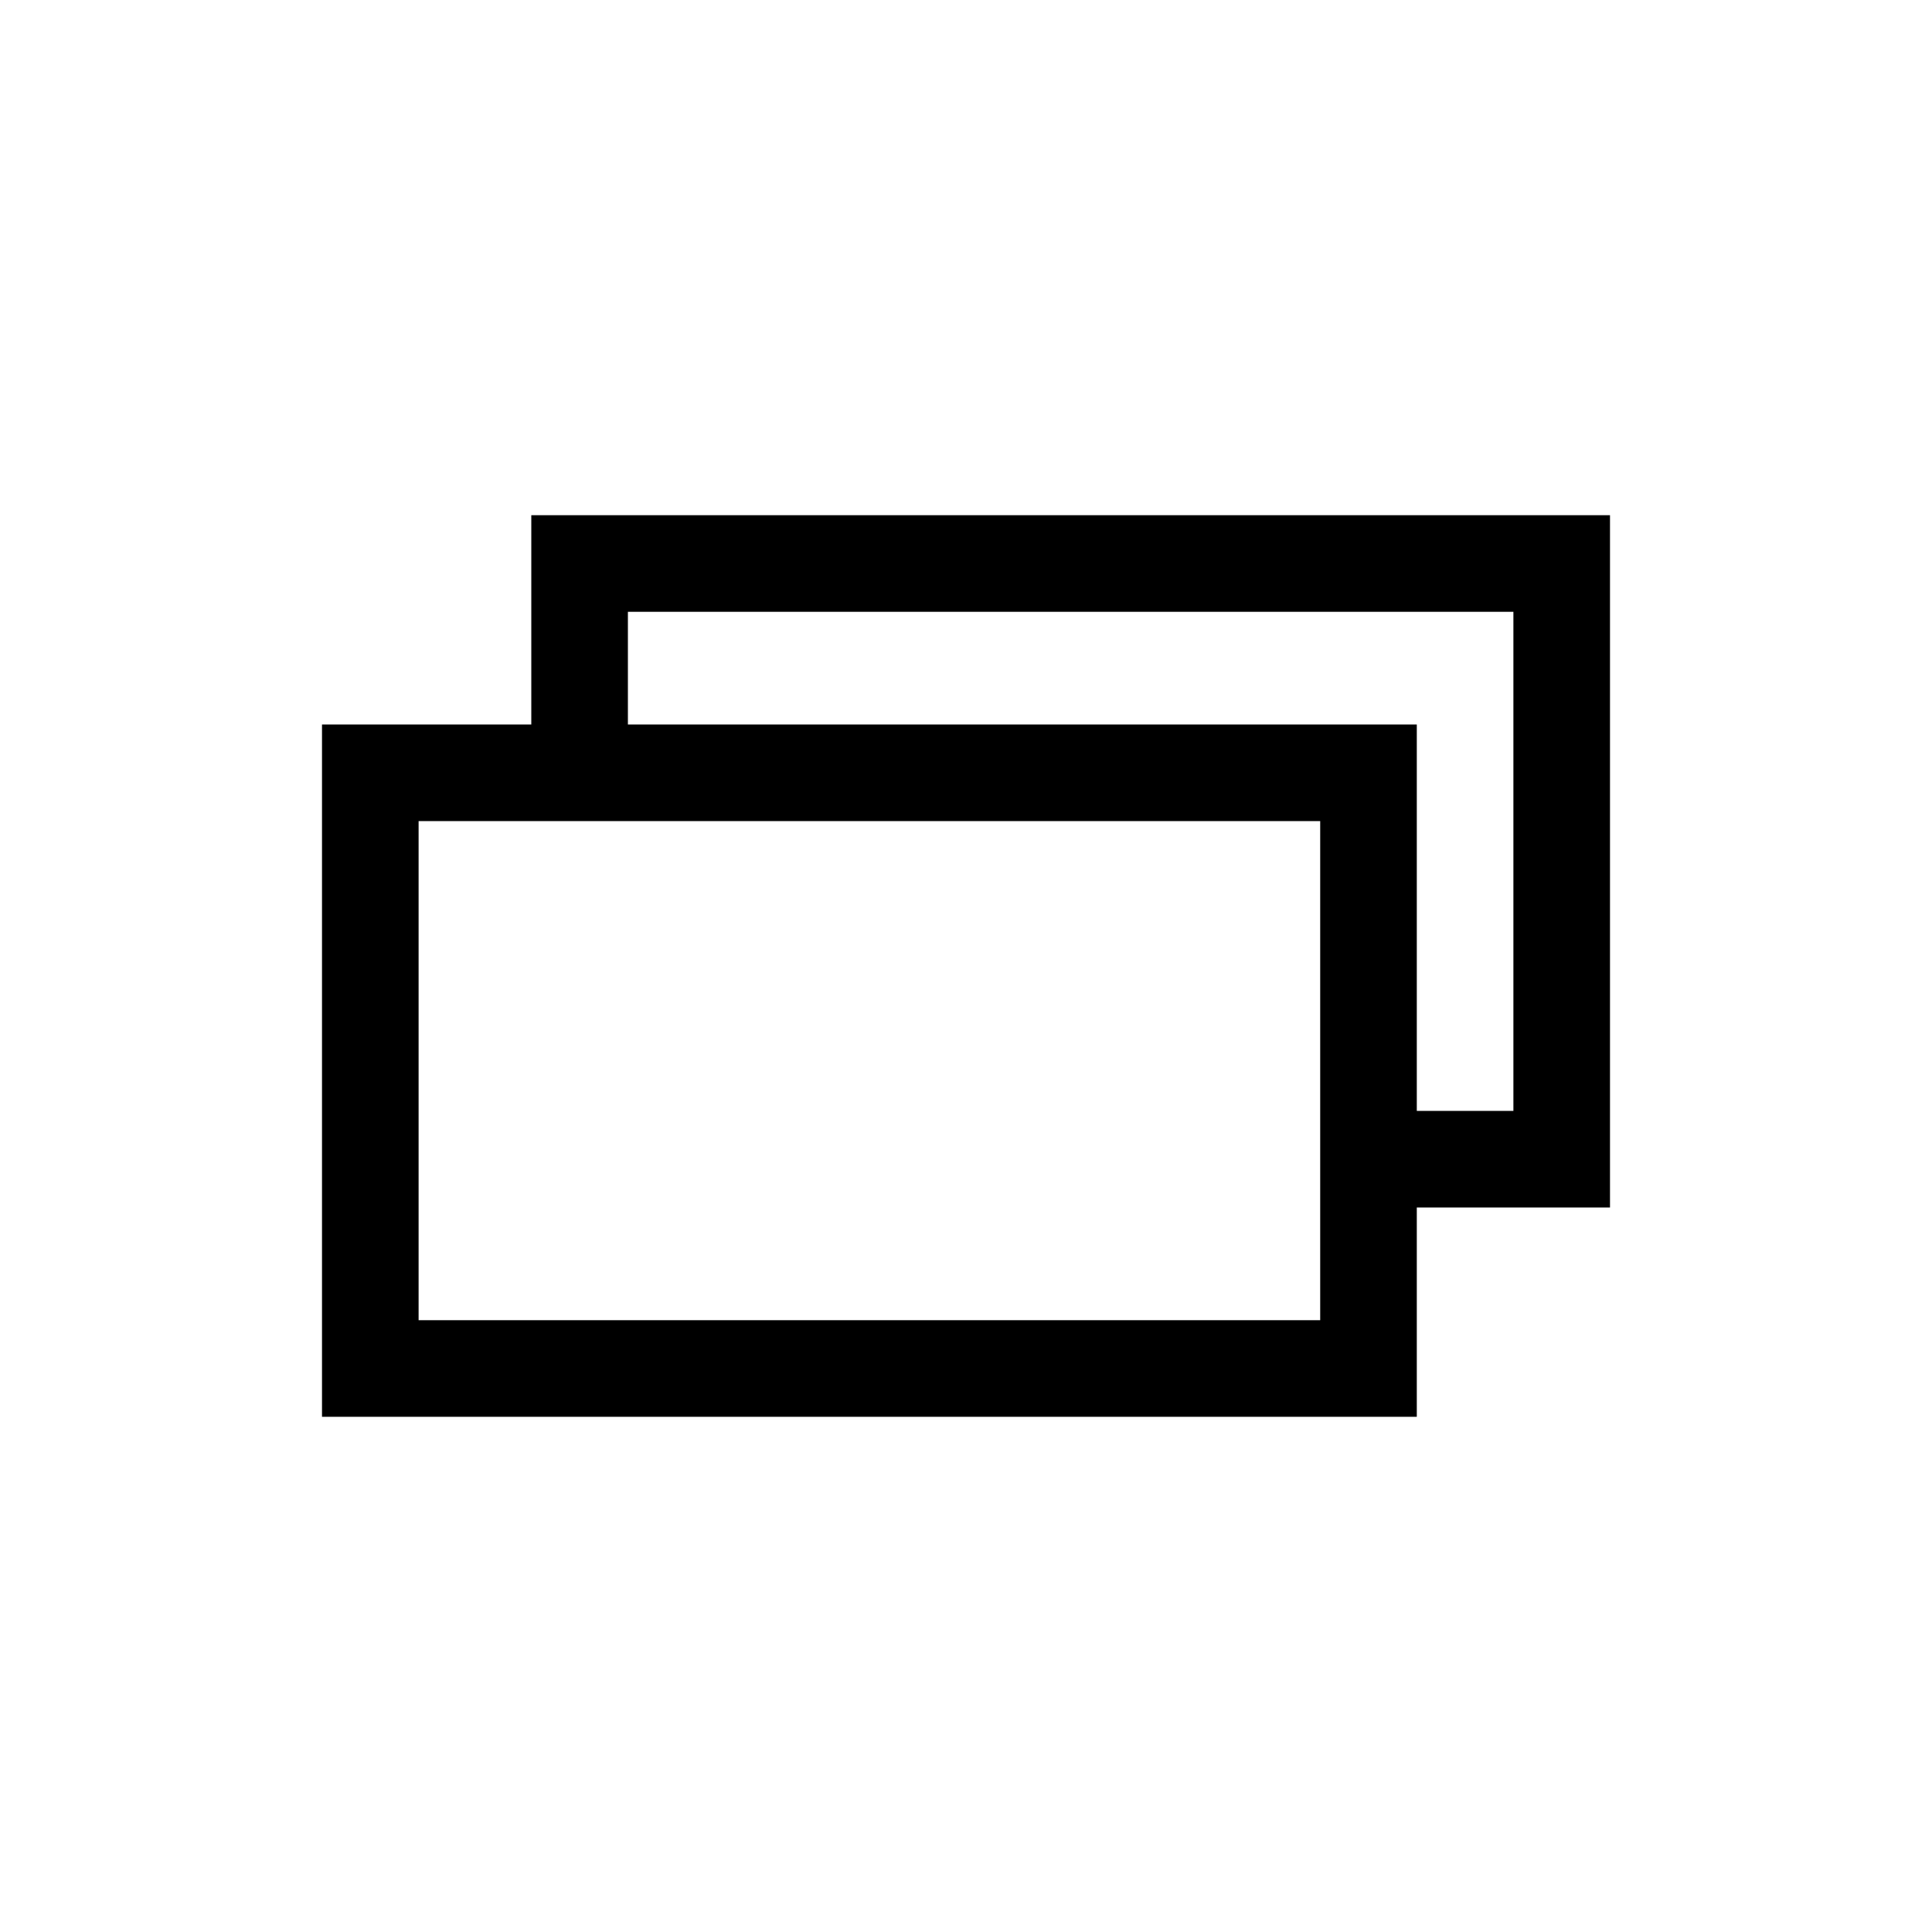
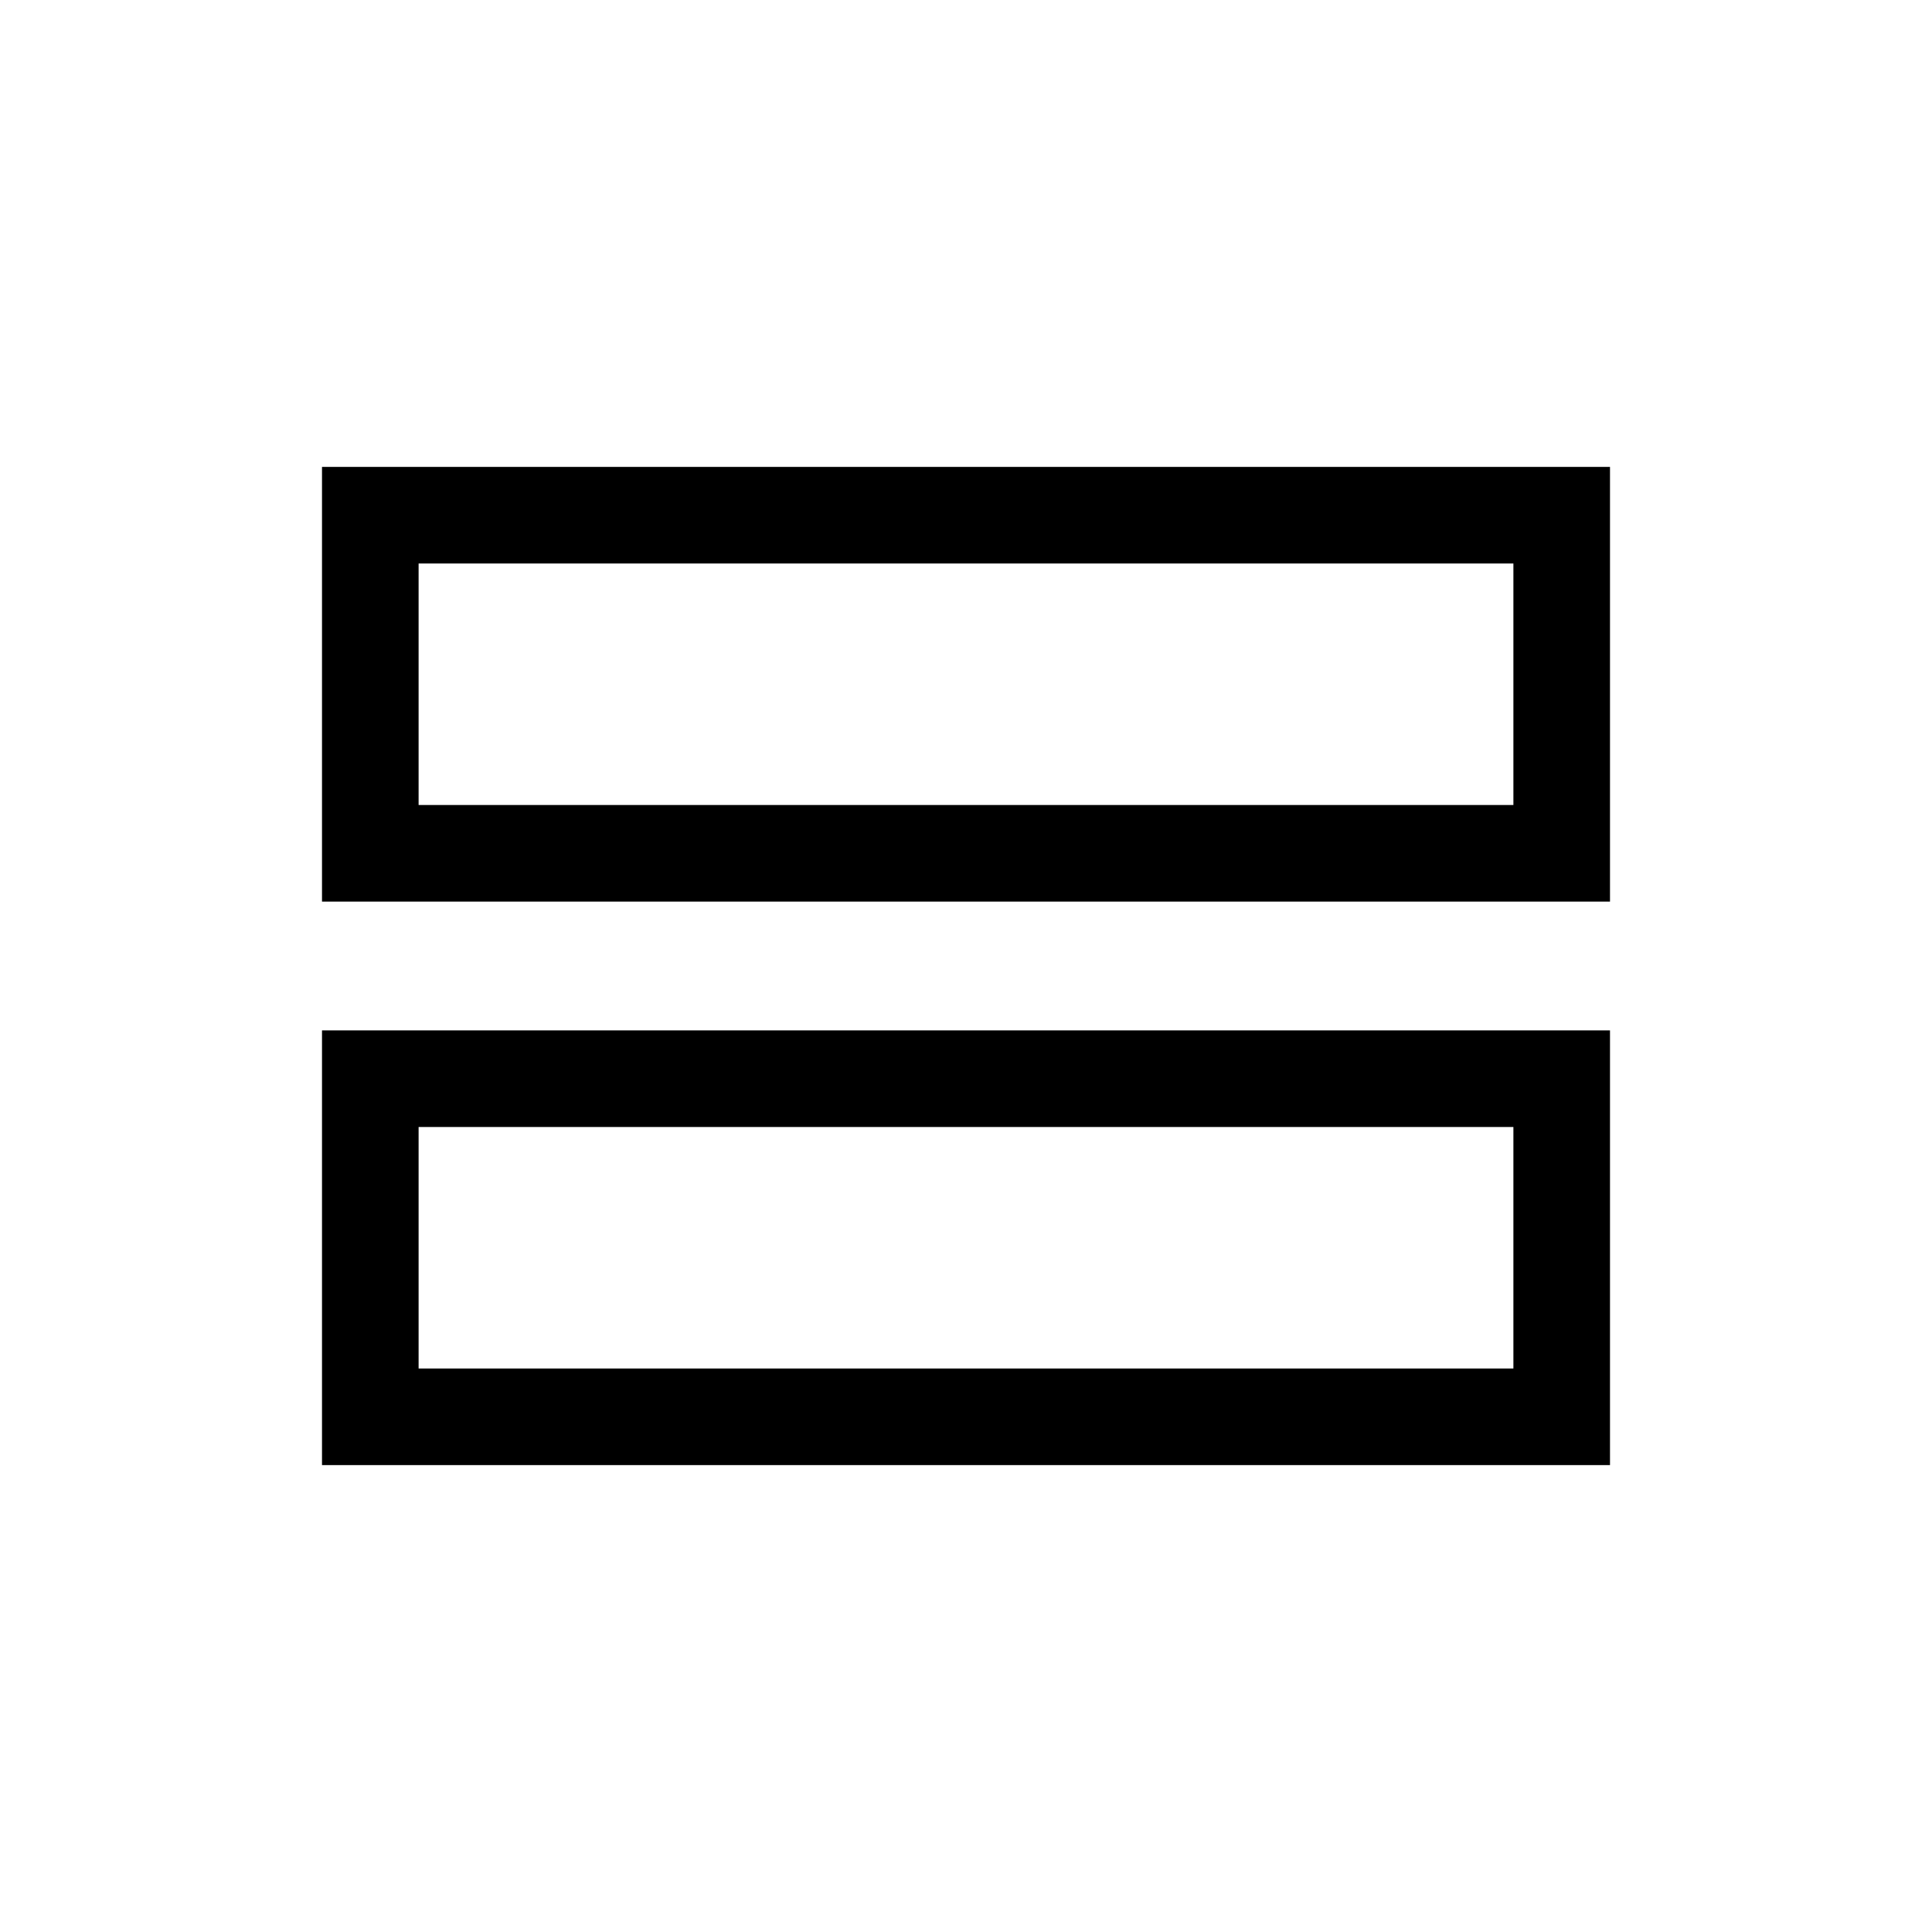
<svg xmlns="http://www.w3.org/2000/svg" width="24" height="24" viewBox="0 0 24 24" fill="none" stroke="currentColor" stroke-width="1.2" stroke-linecap="butt" stroke-linejoin="miter">
-   <polyline points="7.2 9.6 7.2 7 19.4 7 19.4 14.4 17 14.4" />
-   <polygon points="4.6 9.6 17 9.6 17 17 4.6 17" />
+   <polygon points="4.6 6.4 19.4 6.4 19.4 10.6 4.6 10.6" />
+   <polygon points="4.6 13.4 19.4 13.4 19.4 17.6 4.6 17.6" />
</svg>
